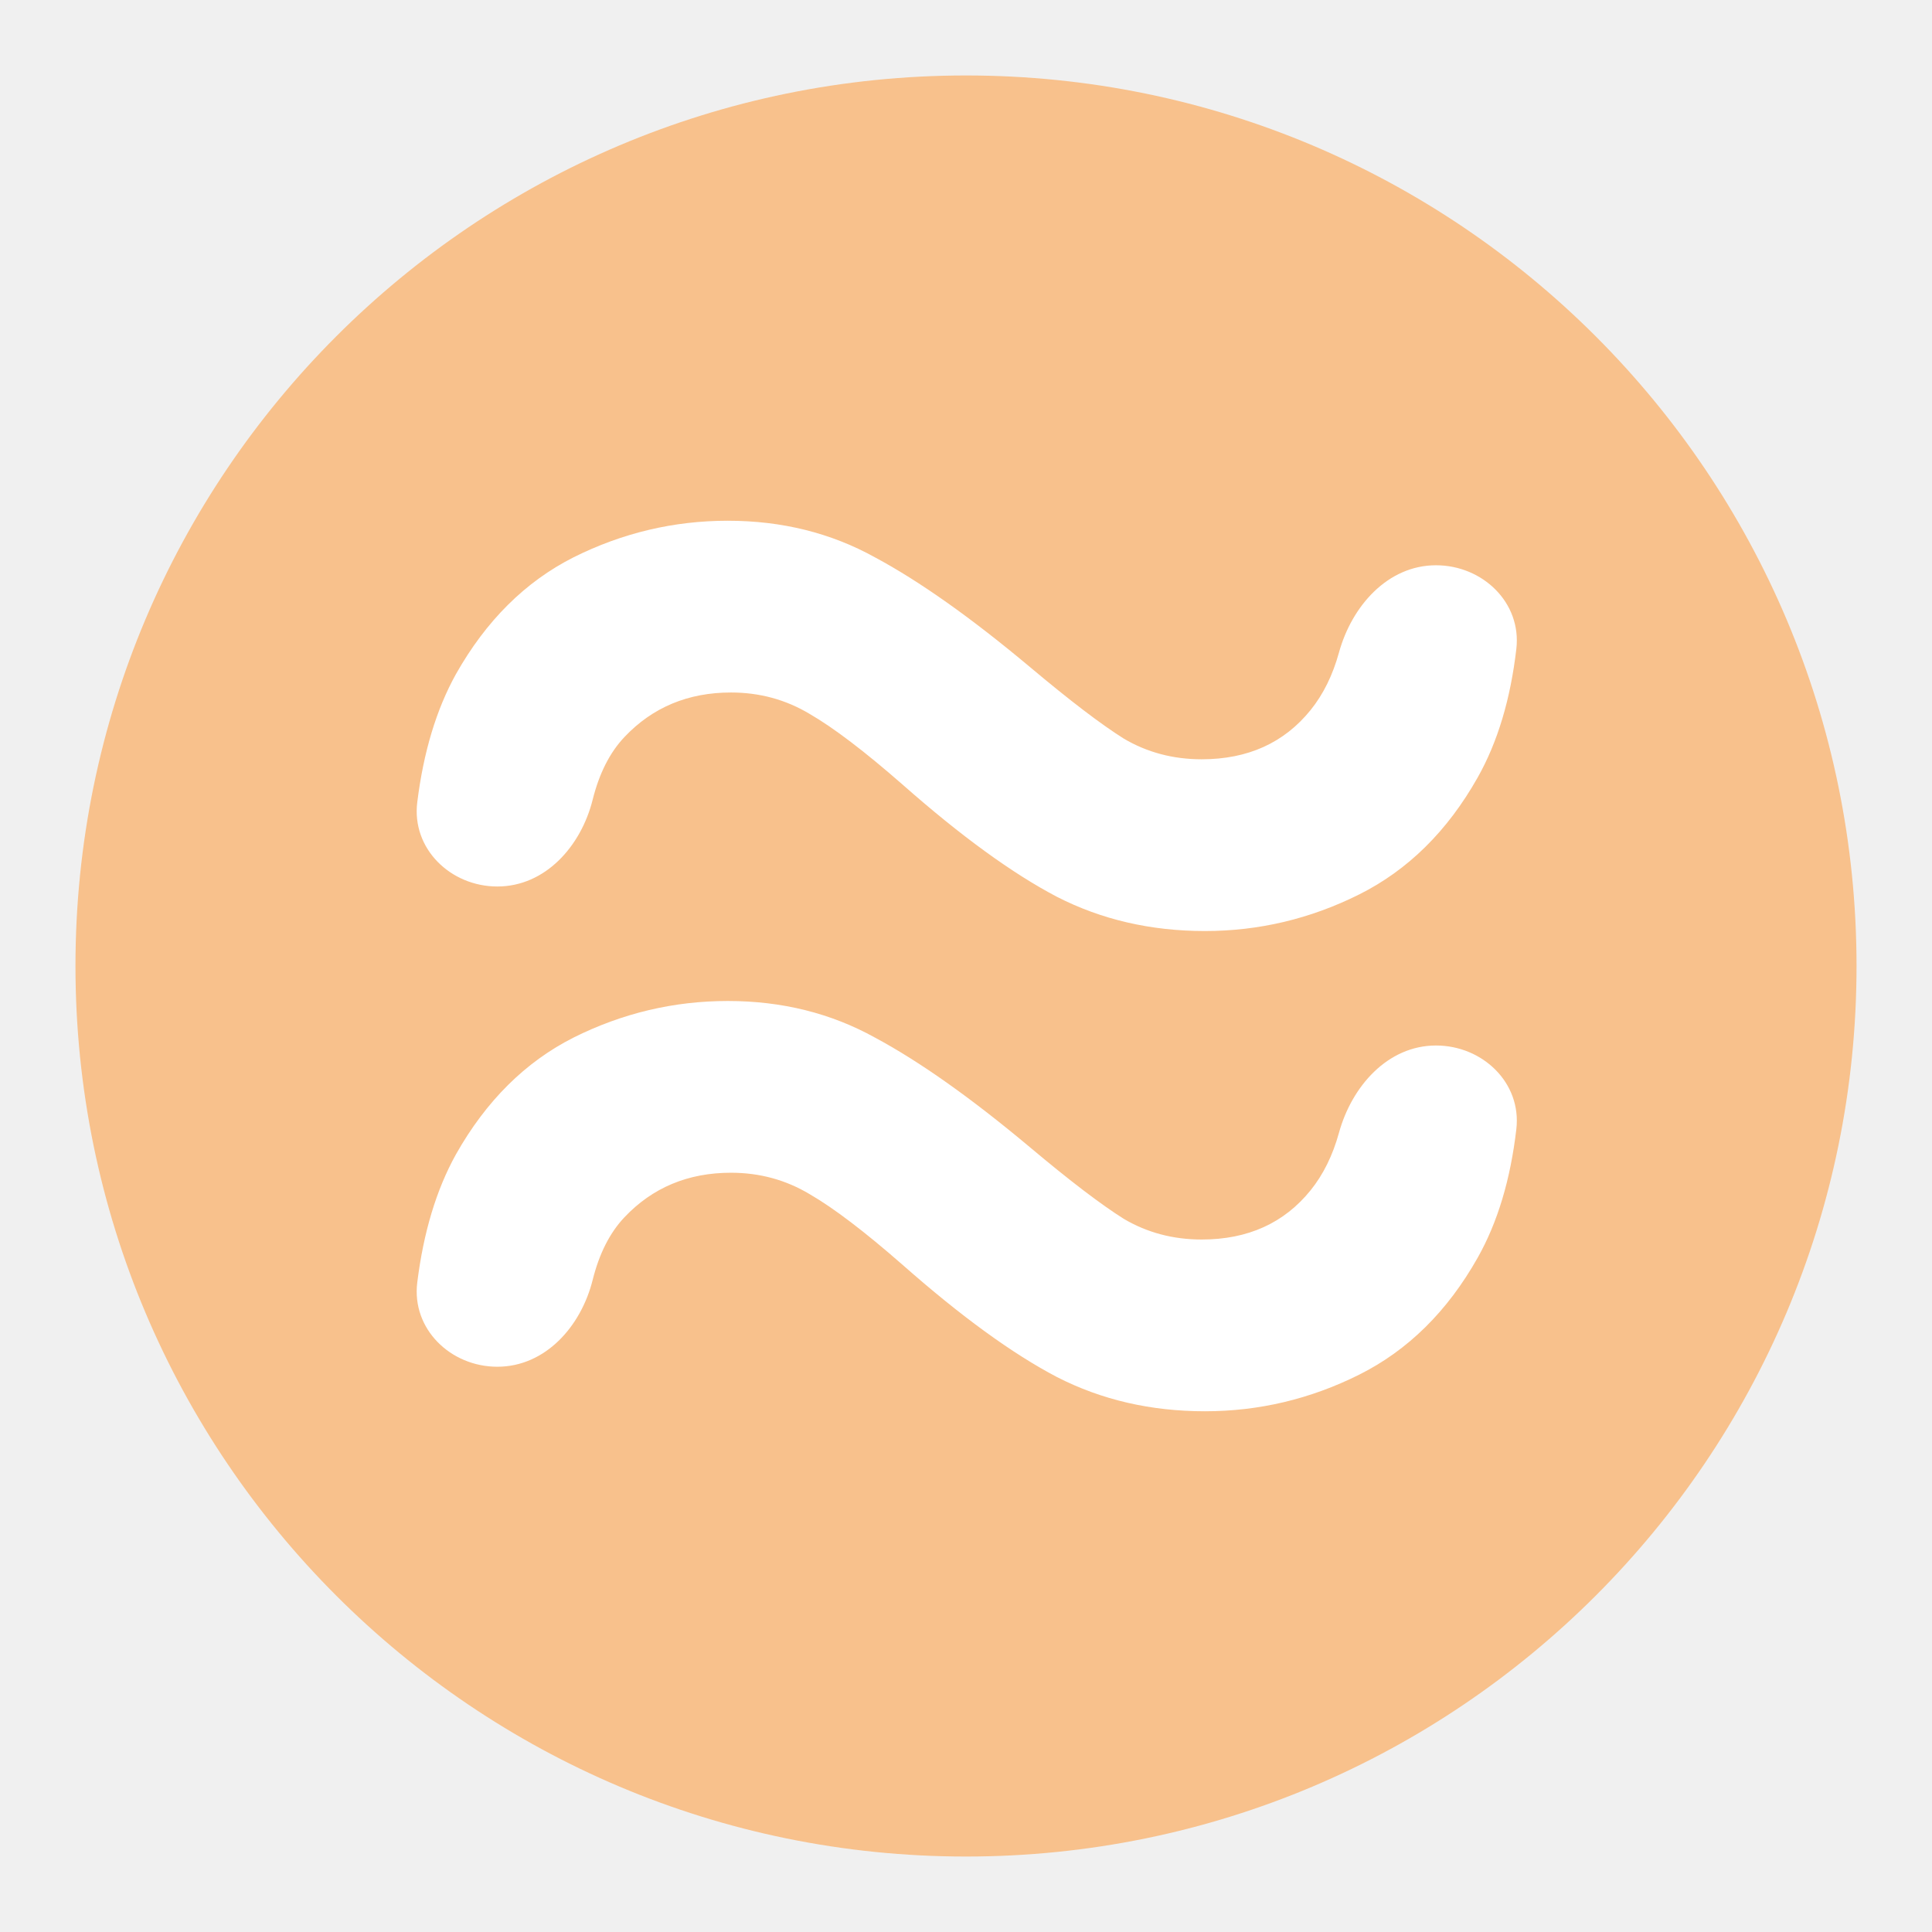
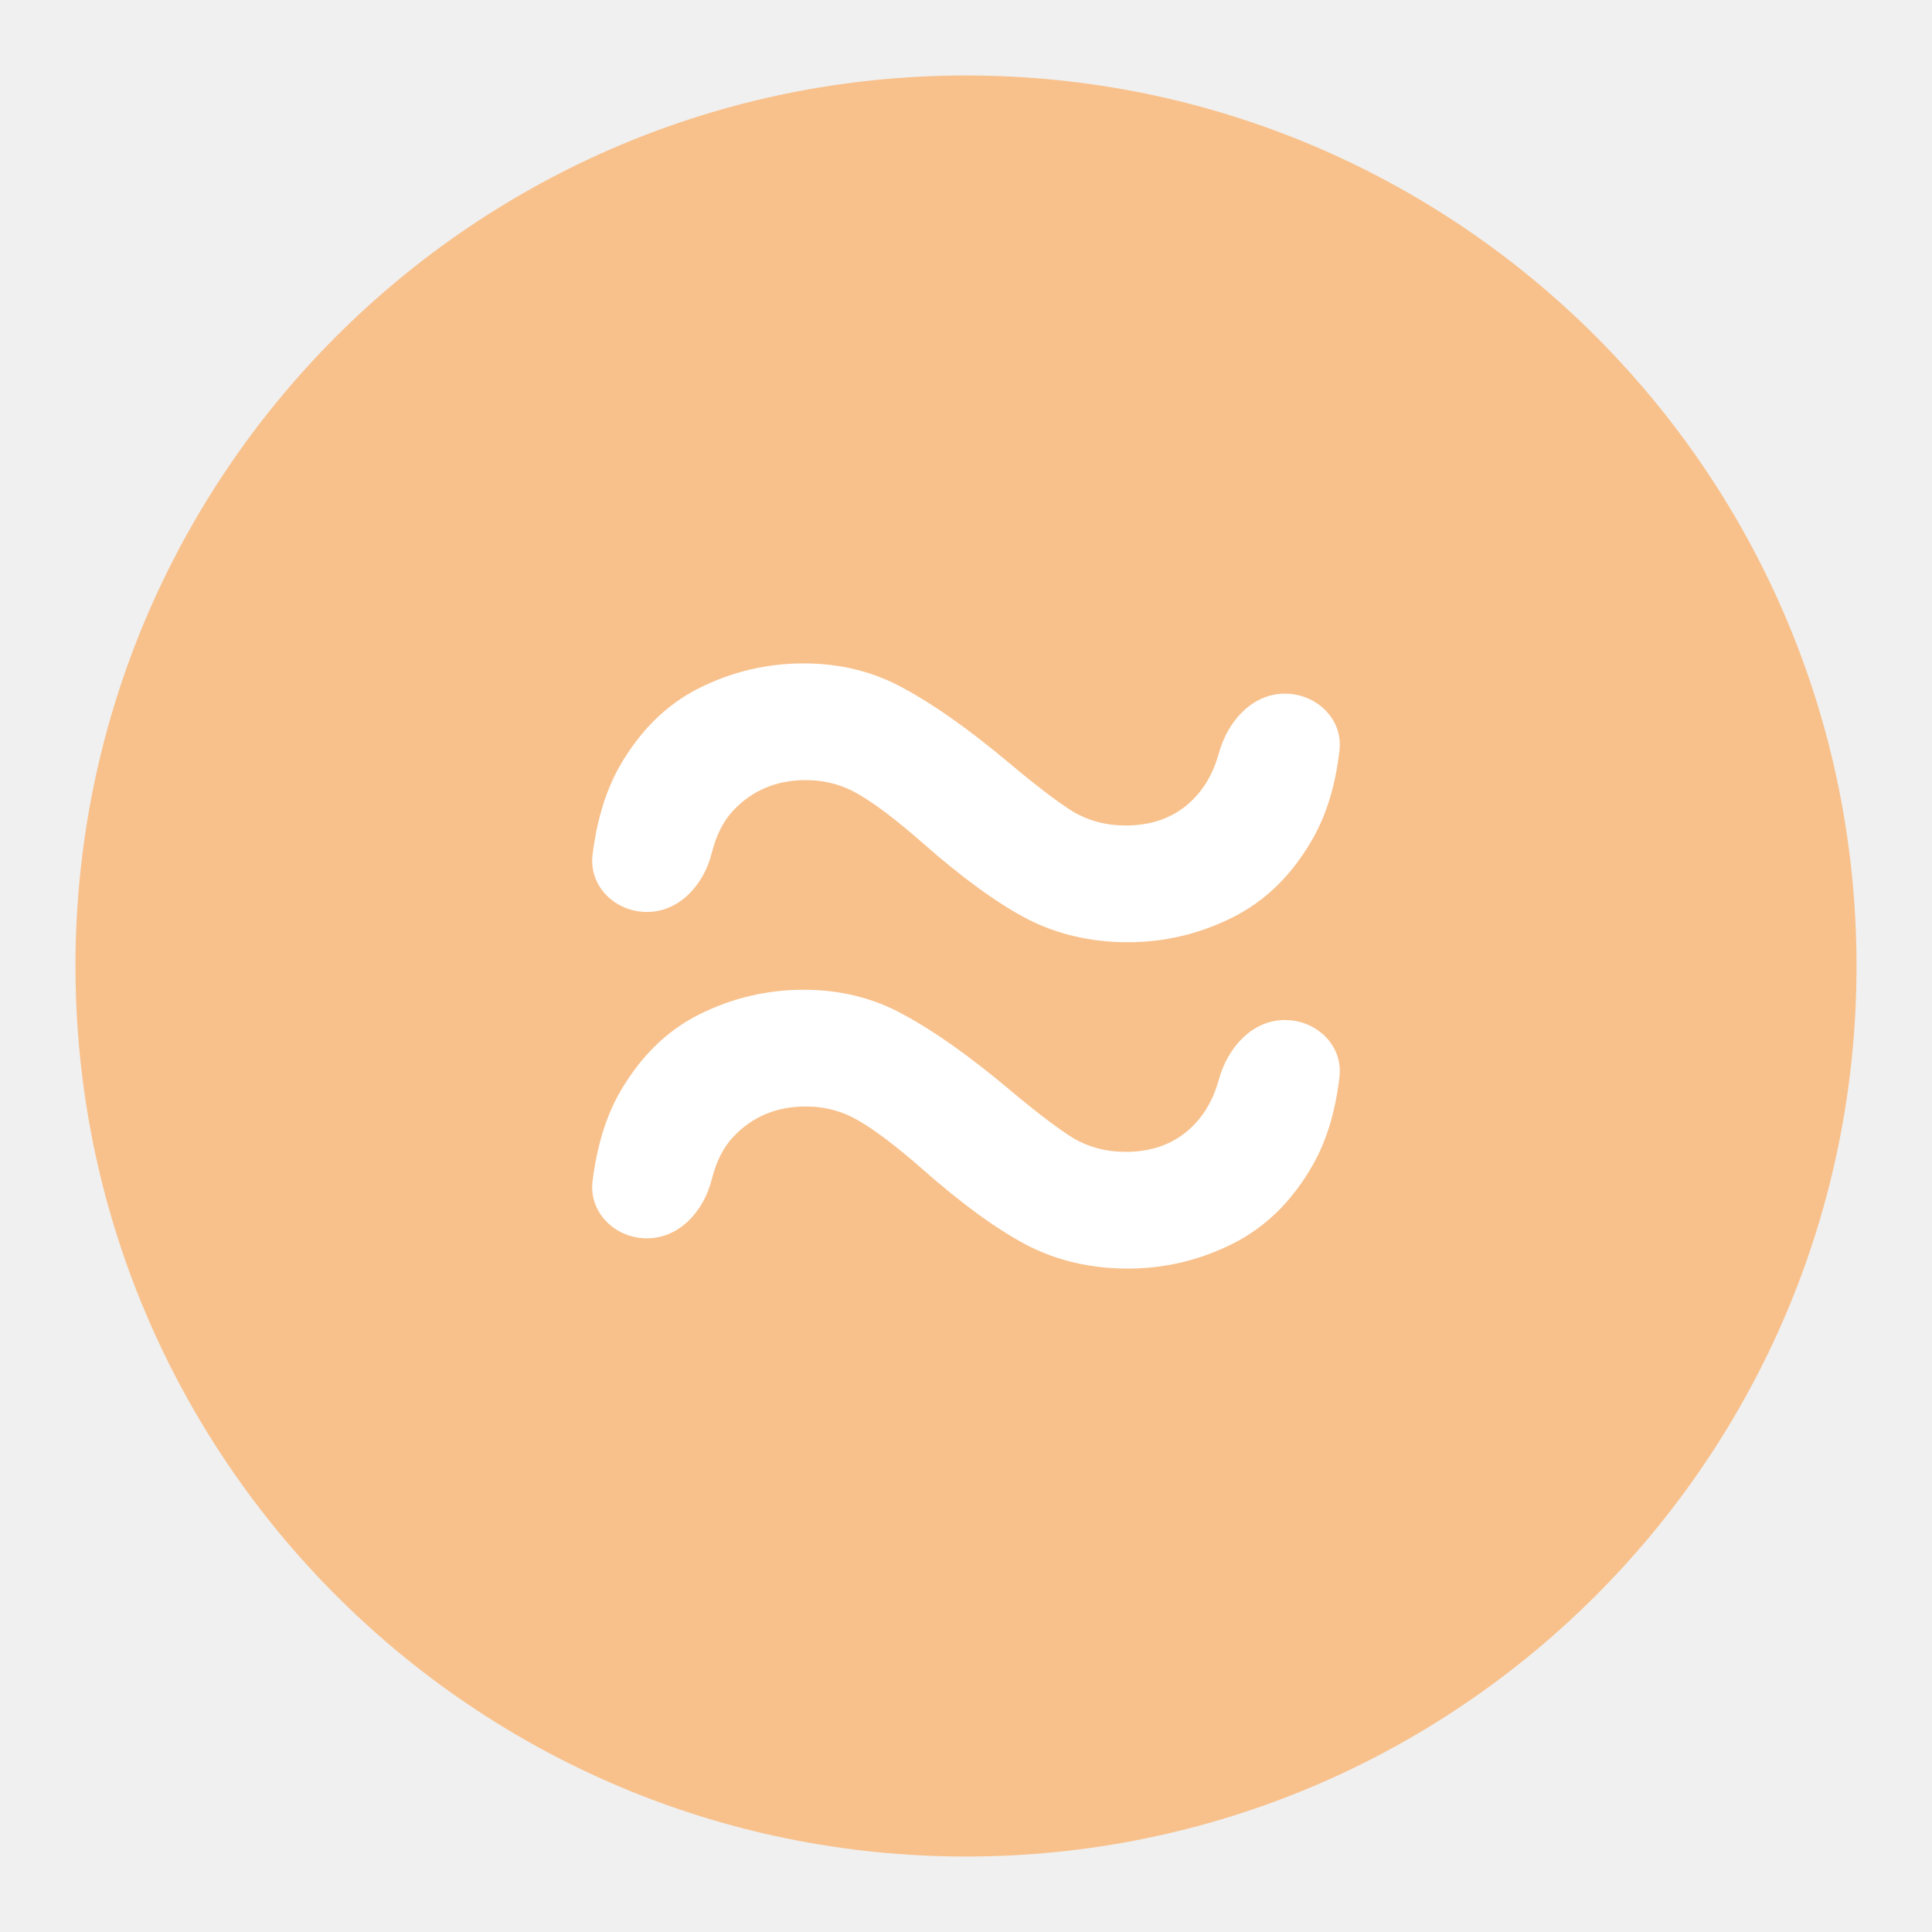
- <svg xmlns="http://www.w3.org/2000/svg" version="1.1" viewBox="0 0 192 192" id="svg4">
-   <defs id="defs4" />
-   <rect x="34.102" y="45.058" width="122.94" height="104.47" rx="5.282" ry="4.803" style="fill:#fff" id="rect1" />
-   <path d="m96 7.5c48.877 0 88.5 39.623 88.5 88.5 0 48.877-39.623 88.5-88.5 88.5-48.877 0-88.5-39.623-88.5-88.5 0-48.877 39.623-88.5 88.5-88.5zm-23.67 91.977c-5.373 0-10.483 1.212-15.33 3.635-4.793 2.423-8.692 6.295-11.694 11.616-1.942 3.502-3.221 7.745-3.839 12.729-0.572 4.612 3.311 8.368 7.957 8.368 4.763 0 8.319-4.001 9.473-8.622 0.654-2.62 1.707-4.698 3.16-6.233 2.792-2.95 6.322-4.425 10.589-4.425 2.845 0 5.452 0.711 7.823 2.133 2.37 1.37 5.452 3.714 9.245 7.033 5.795 5.11 10.905 8.824 15.33 11.141 4.425 2.265 9.324 3.398 14.697 3.398 5.373 0 10.483-1.212 15.33-3.635 4.846-2.423 8.771-6.295 11.774-11.616 1.984-3.515 3.266-7.777 3.847-12.787 0.533-4.599-3.355-8.311-7.984-8.311-4.793 3.5e-4 -8.367 4.046-9.641 8.667-0.621 2.252-1.56 4.157-2.816 5.715-2.634 3.266-6.242 4.899-10.825 4.899-2.845 0-5.426-0.685-7.744-2.054-2.265-1.423-5.373-3.793-9.324-7.112-5.847-4.899-10.984-8.534-15.409-10.904-4.372-2.423-9.245-3.635-14.618-3.635zm0-47.727c-5.373 0-10.483 1.212-15.33 3.635-4.793 2.423-8.692 6.295-11.694 11.616-1.942 3.502-3.221 7.745-3.839 12.729-0.572 4.612 3.311 8.368 7.957 8.369 4.763 0 8.319-4.001 9.473-8.622 0.654-2.62 1.707-4.698 3.16-6.233 2.792-2.95 6.322-4.425 10.589-4.425 2.845 0 5.452 0.711 7.823 2.134 2.37 1.37 5.452 3.714 9.245 7.033 5.795 5.11 10.905 8.824 15.33 11.141 4.425 2.265 9.324 3.398 14.697 3.398 5.373 0 10.483-1.212 15.33-3.635 4.846-2.423 8.771-6.295 11.774-11.616 1.984-3.515 3.266-7.777 3.847-12.787 0.533-4.599-3.355-8.311-7.984-8.311-4.793 0-8.367 4.046-9.641 8.667-0.621 2.252-1.56 4.157-2.816 5.715-2.634 3.266-6.242 4.899-10.825 4.899-2.845 0-5.426-0.685-7.744-2.054-2.265-1.423-5.373-3.793-9.324-7.112-5.847-4.899-10.984-8.534-15.409-10.905-4.372-2.423-9.245-3.635-14.618-3.635z" fill="currentColor" style="fill:#f8c18c" id="path1" />
-   <g style="display:none" id="g4">
-     <rect class="a" x="20" y="20" width="152" height="152" rx="10" style="fill:none;stroke:#fff" id="rect2" />
-     <circle class="a" cx="96" cy="96" r="88" style="fill:none;stroke:#fff" id="circle2" />
-     <circle class="a" cx="96" cy="96" r="36.5" style="fill:none;stroke:#fff" id="circle3" />
-     <rect class="a" x="32" y="8" width="128" height="176" rx="10" style="fill:none;stroke:#fff" id="rect3" />
-     <rect class="a" x="8" y="32" width="176" height="128" rx="10" style="fill:none;stroke:#fff" id="rect4" />
-   </g>
+ <svg xmlns="http://www.w3.org/2000/svg" version="1.1" viewBox="0 0 192 192" id="svg2">
+   <defs id="defs2" />
+   <path d="m96 7.5c-48.877 0-88.5 39.623-88.5 88.5s39.623 88.5 88.5 88.5 88.5-39.623 88.5-88.5-39.623-88.5-88.5-88.5z" style="fill:#f8c18c" id="path1" />
+   <path d="m64.297 90.63c-3.158 0-5.797-2.553-5.408-5.687 0.42-3.387 1.29-6.271 2.609-8.65 2.04-3.616 4.69-6.247 7.947-7.894 3.293-1.647 6.766-2.47 10.418-2.47 3.652 0 6.963 0.823 9.934 2.47 3.007 1.611 6.498 4.081 10.471 7.41 2.685 2.255 4.797 3.866 6.337 4.833 1.575 0.931 3.329 1.396 5.263 1.396 3.115 0 5.567-1.11 7.357-3.329 0.854-1.058 1.491-2.353 1.913-3.884 0.866-3.14 3.295-5.89 6.552-5.89 3.146 0 5.788 2.523 5.426 5.648-0.395 3.404-1.266 6.301-2.615 8.69-2.041 3.616-4.708 6.247-8.001 7.894-3.294 1.647-6.766 2.47-10.418 2.47s-6.981-0.77-9.988-2.309c-3.007-1.575-6.48-4.099-10.418-7.572-2.578-2.255-4.672-3.849-6.283-4.779-1.611-0.967-3.383-1.45-5.316-1.45-2.9 0-5.298 1.002-7.196 3.007-0.988 1.044-1.704 2.455-2.148 4.236-0.784 3.14-3.2 5.859-6.437 5.859zm0 32.434c-3.158 0-5.797-2.553-5.408-5.687 0.42-3.388 1.29-6.271 2.609-8.651 2.04-3.616 4.69-6.247 7.947-7.894 3.293-1.647 6.766-2.47 10.418-2.47 3.652 0 6.963 0.823 9.934 2.47 3.007 1.611 6.498 4.081 10.471 7.41 2.685 2.255 4.797 3.866 6.337 4.833 1.575 0.931 3.329 1.396 5.263 1.396 3.115 0 5.567-1.11 7.357-3.329 0.854-1.058 1.491-2.353 1.913-3.884 0.866-3.14 3.295-5.89 6.552-5.89 3.146 0 5.788 2.523 5.426 5.648-0.395 3.404-1.266 6.301-2.615 8.69-2.041 3.616-4.708 6.247-8.001 7.894-3.294 1.647-6.766 2.47-10.418 2.47s-6.981-0.77-9.988-2.309c-3.007-1.575-6.48-4.099-10.418-7.572-2.578-2.255-4.672-3.849-6.283-4.779-1.611-0.967-3.383-1.45-5.316-1.45-2.9 0-5.298 1.002-7.196 3.007-0.988 1.043-1.704 2.455-2.148 4.236-0.784 3.14-3.2 5.859-6.437 5.859z" fill="#fff" style="fill:#fff;stroke-width:.235" id="path2" />
</svg>
